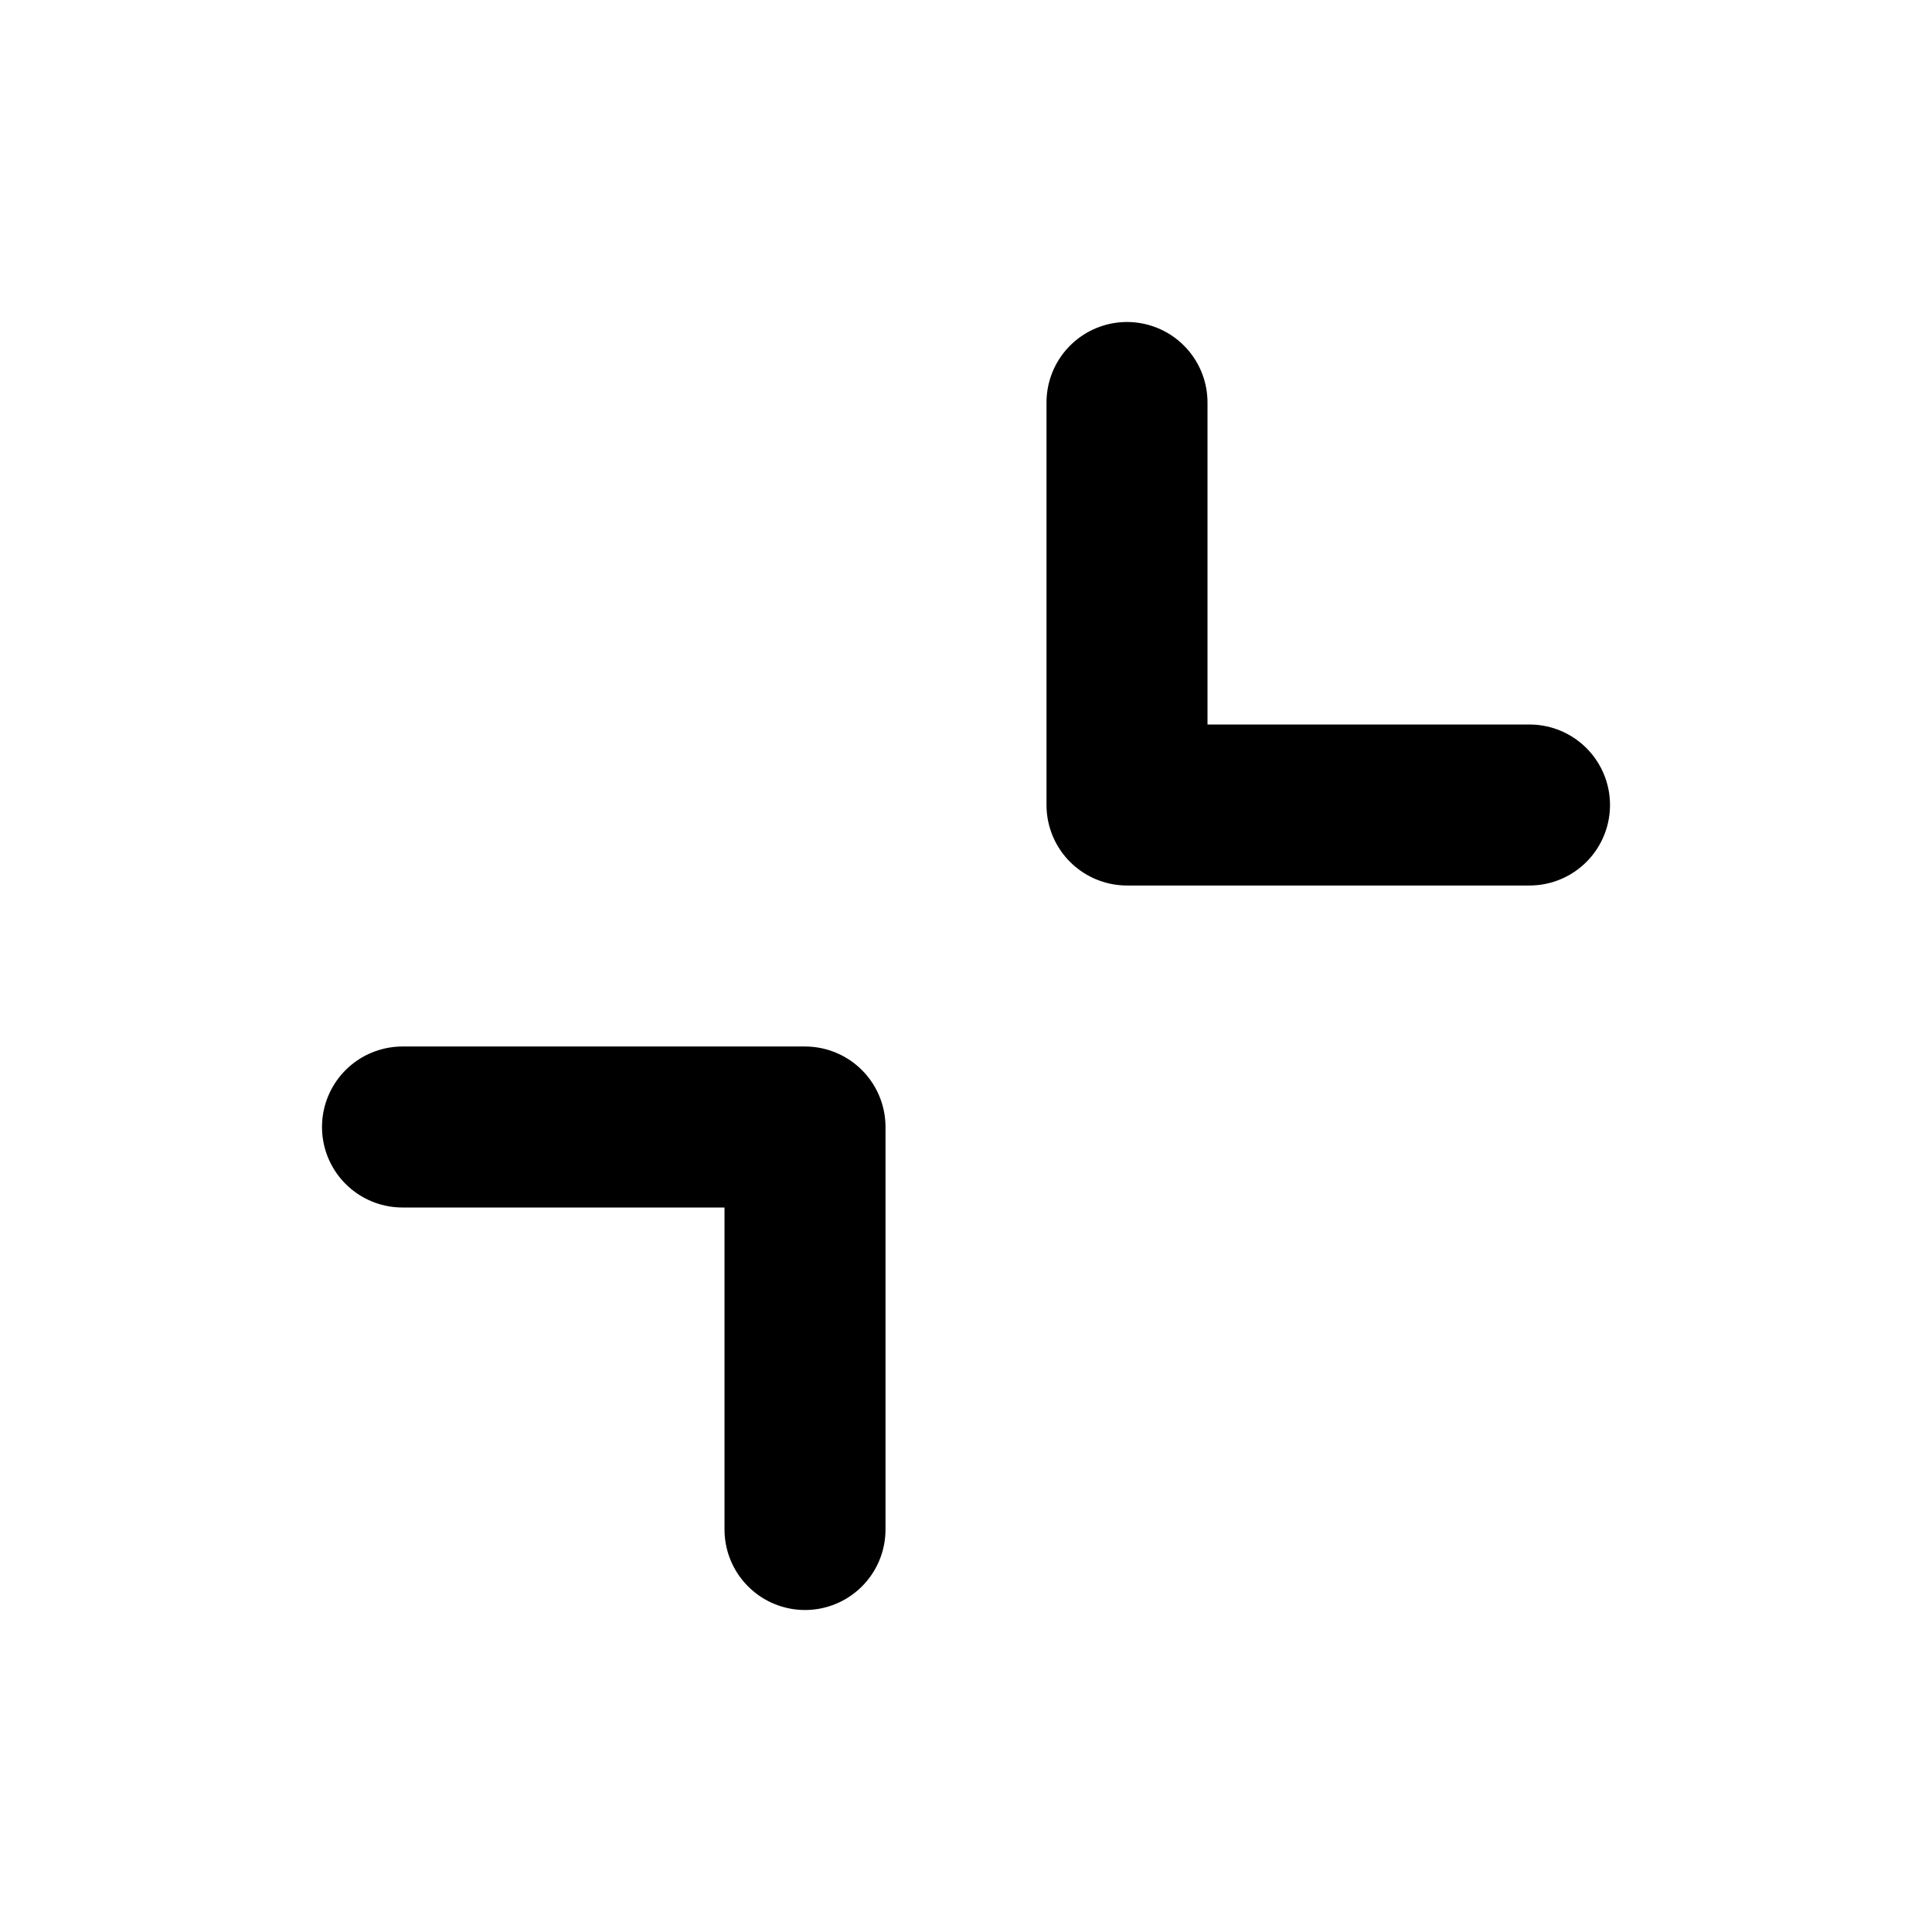
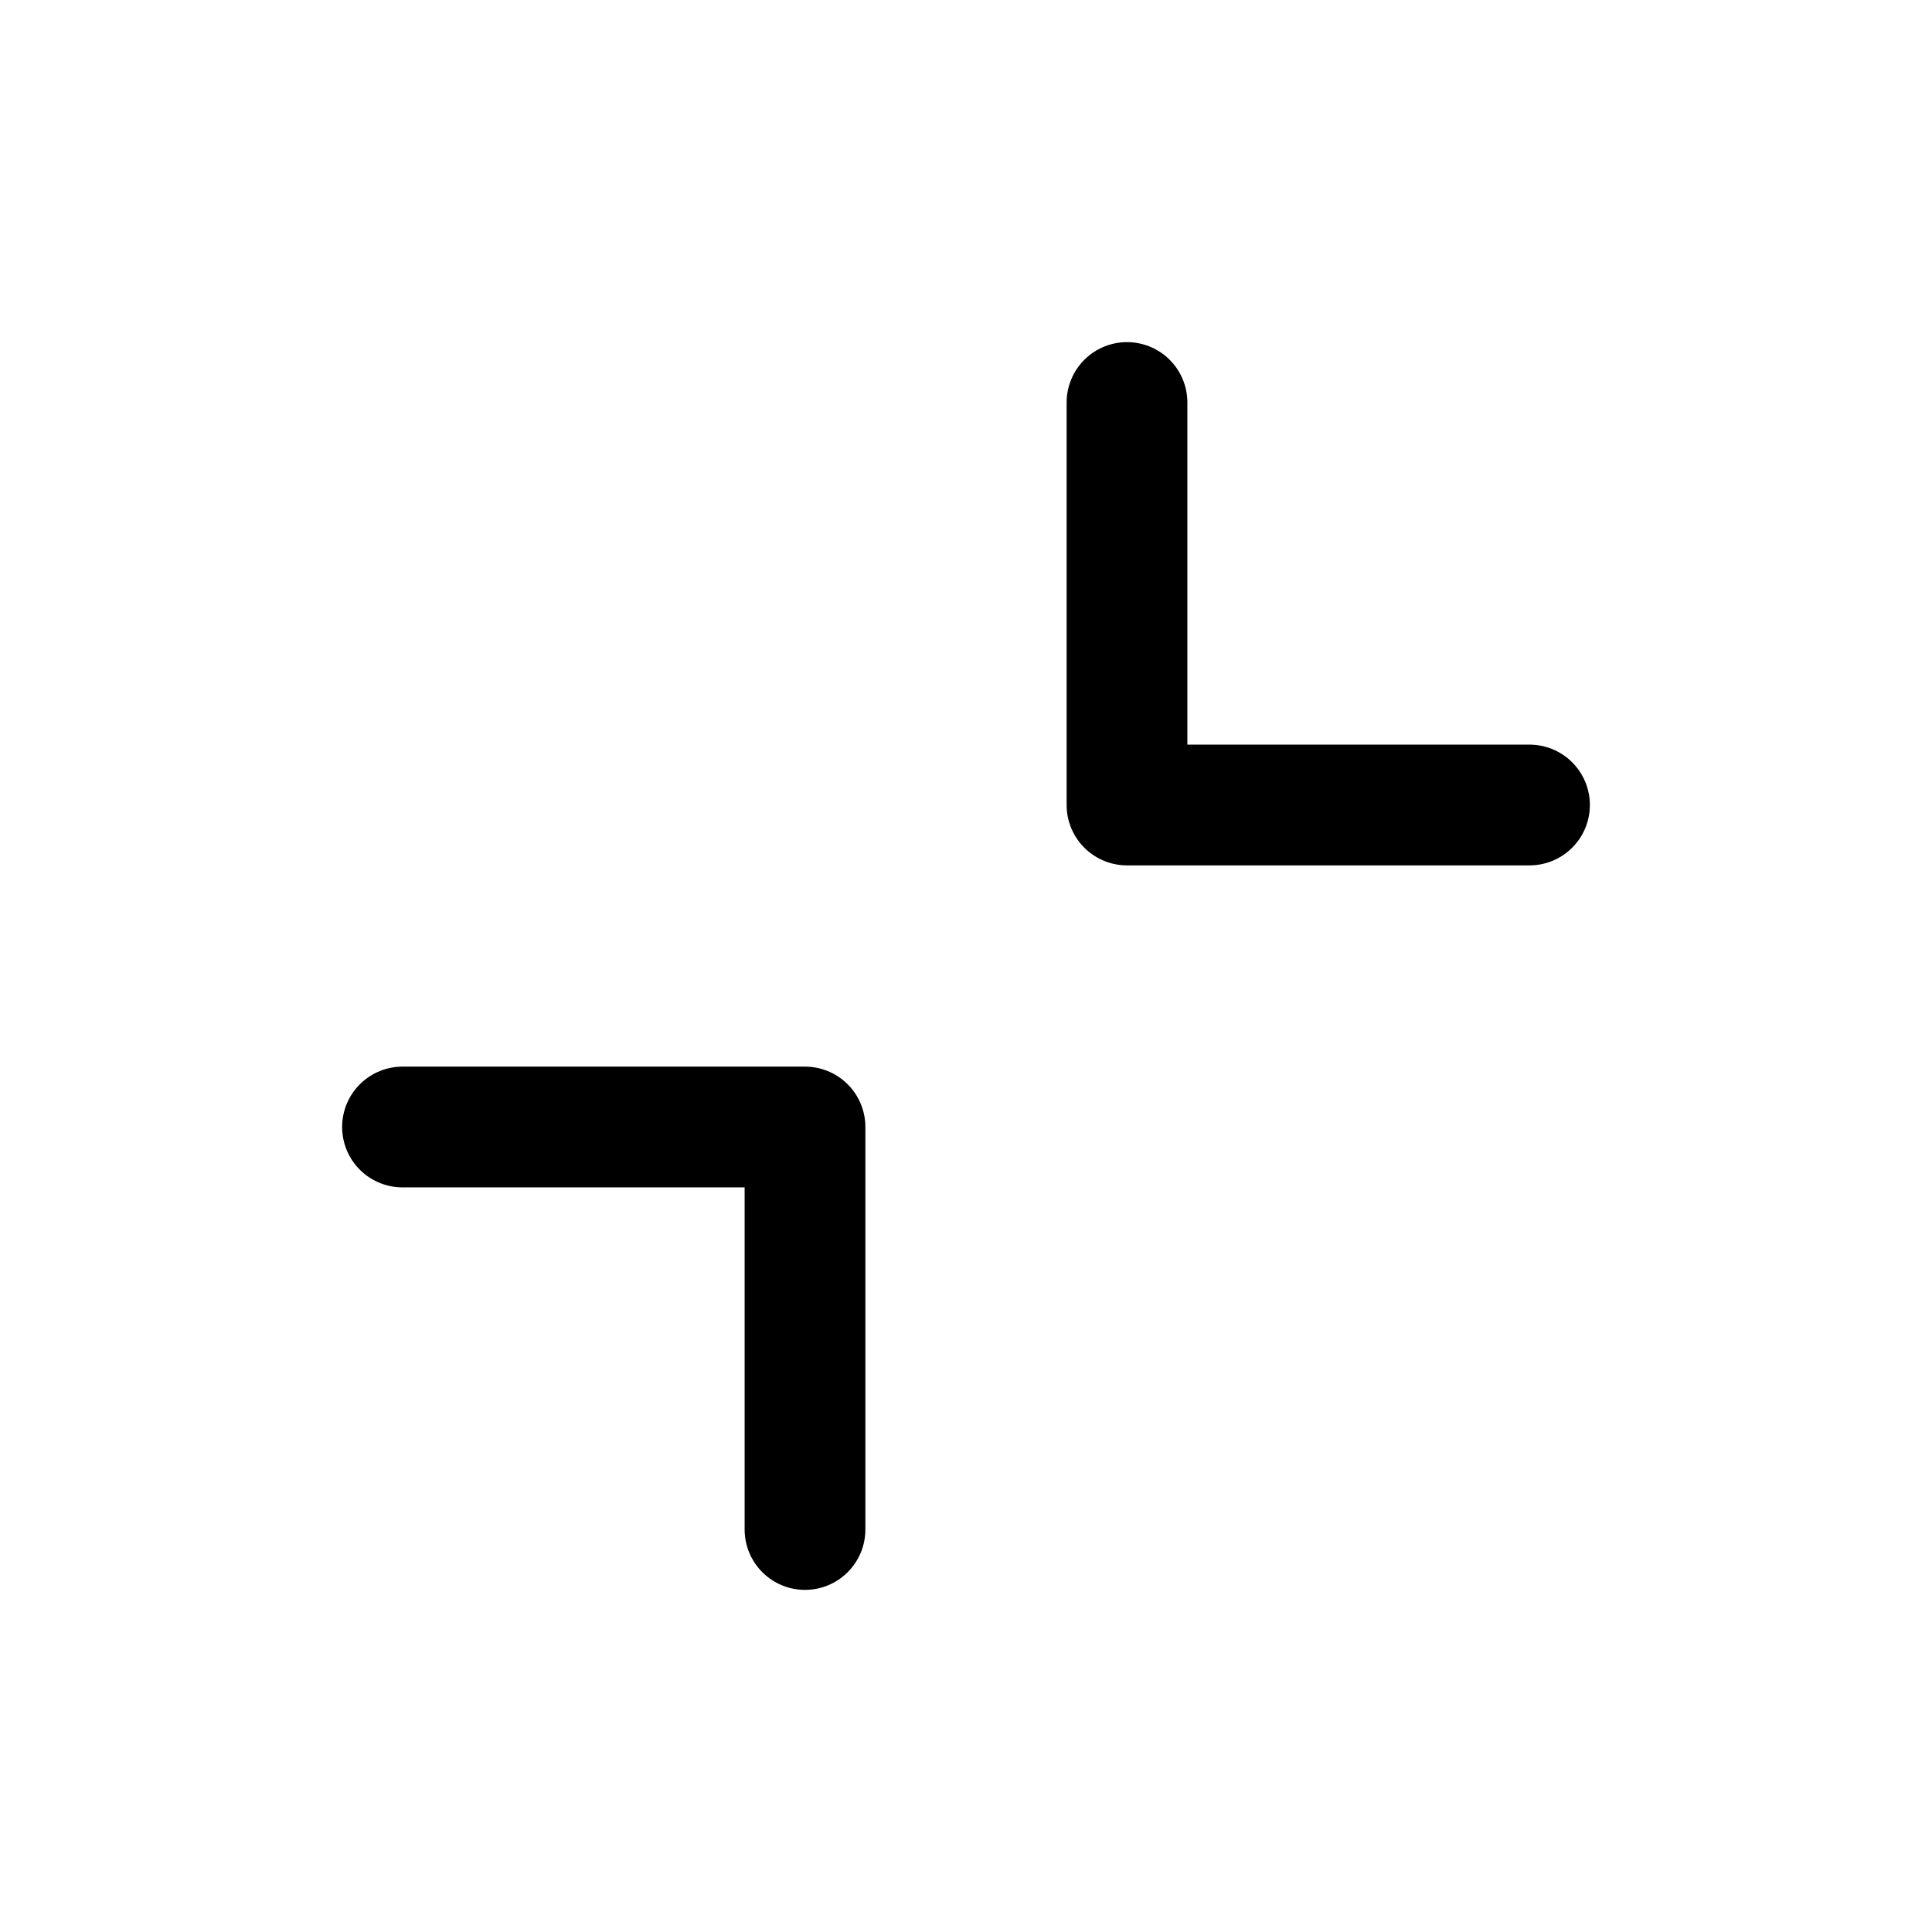
<svg xmlns="http://www.w3.org/2000/svg" width="24" height="24" viewBox="0 0 24 24" fill="none">
-   <path d="M5 14H10V19M19 10H14V5" stroke="currentColor" stroke-width="2" stroke-linecap="round" stroke-linejoin="round" />
+   <path d="M5 14H10V19M19 10H14V5" stroke="currentColor" stroke-width="1.5" stroke-linecap="round" stroke-linejoin="round" />
</svg>
